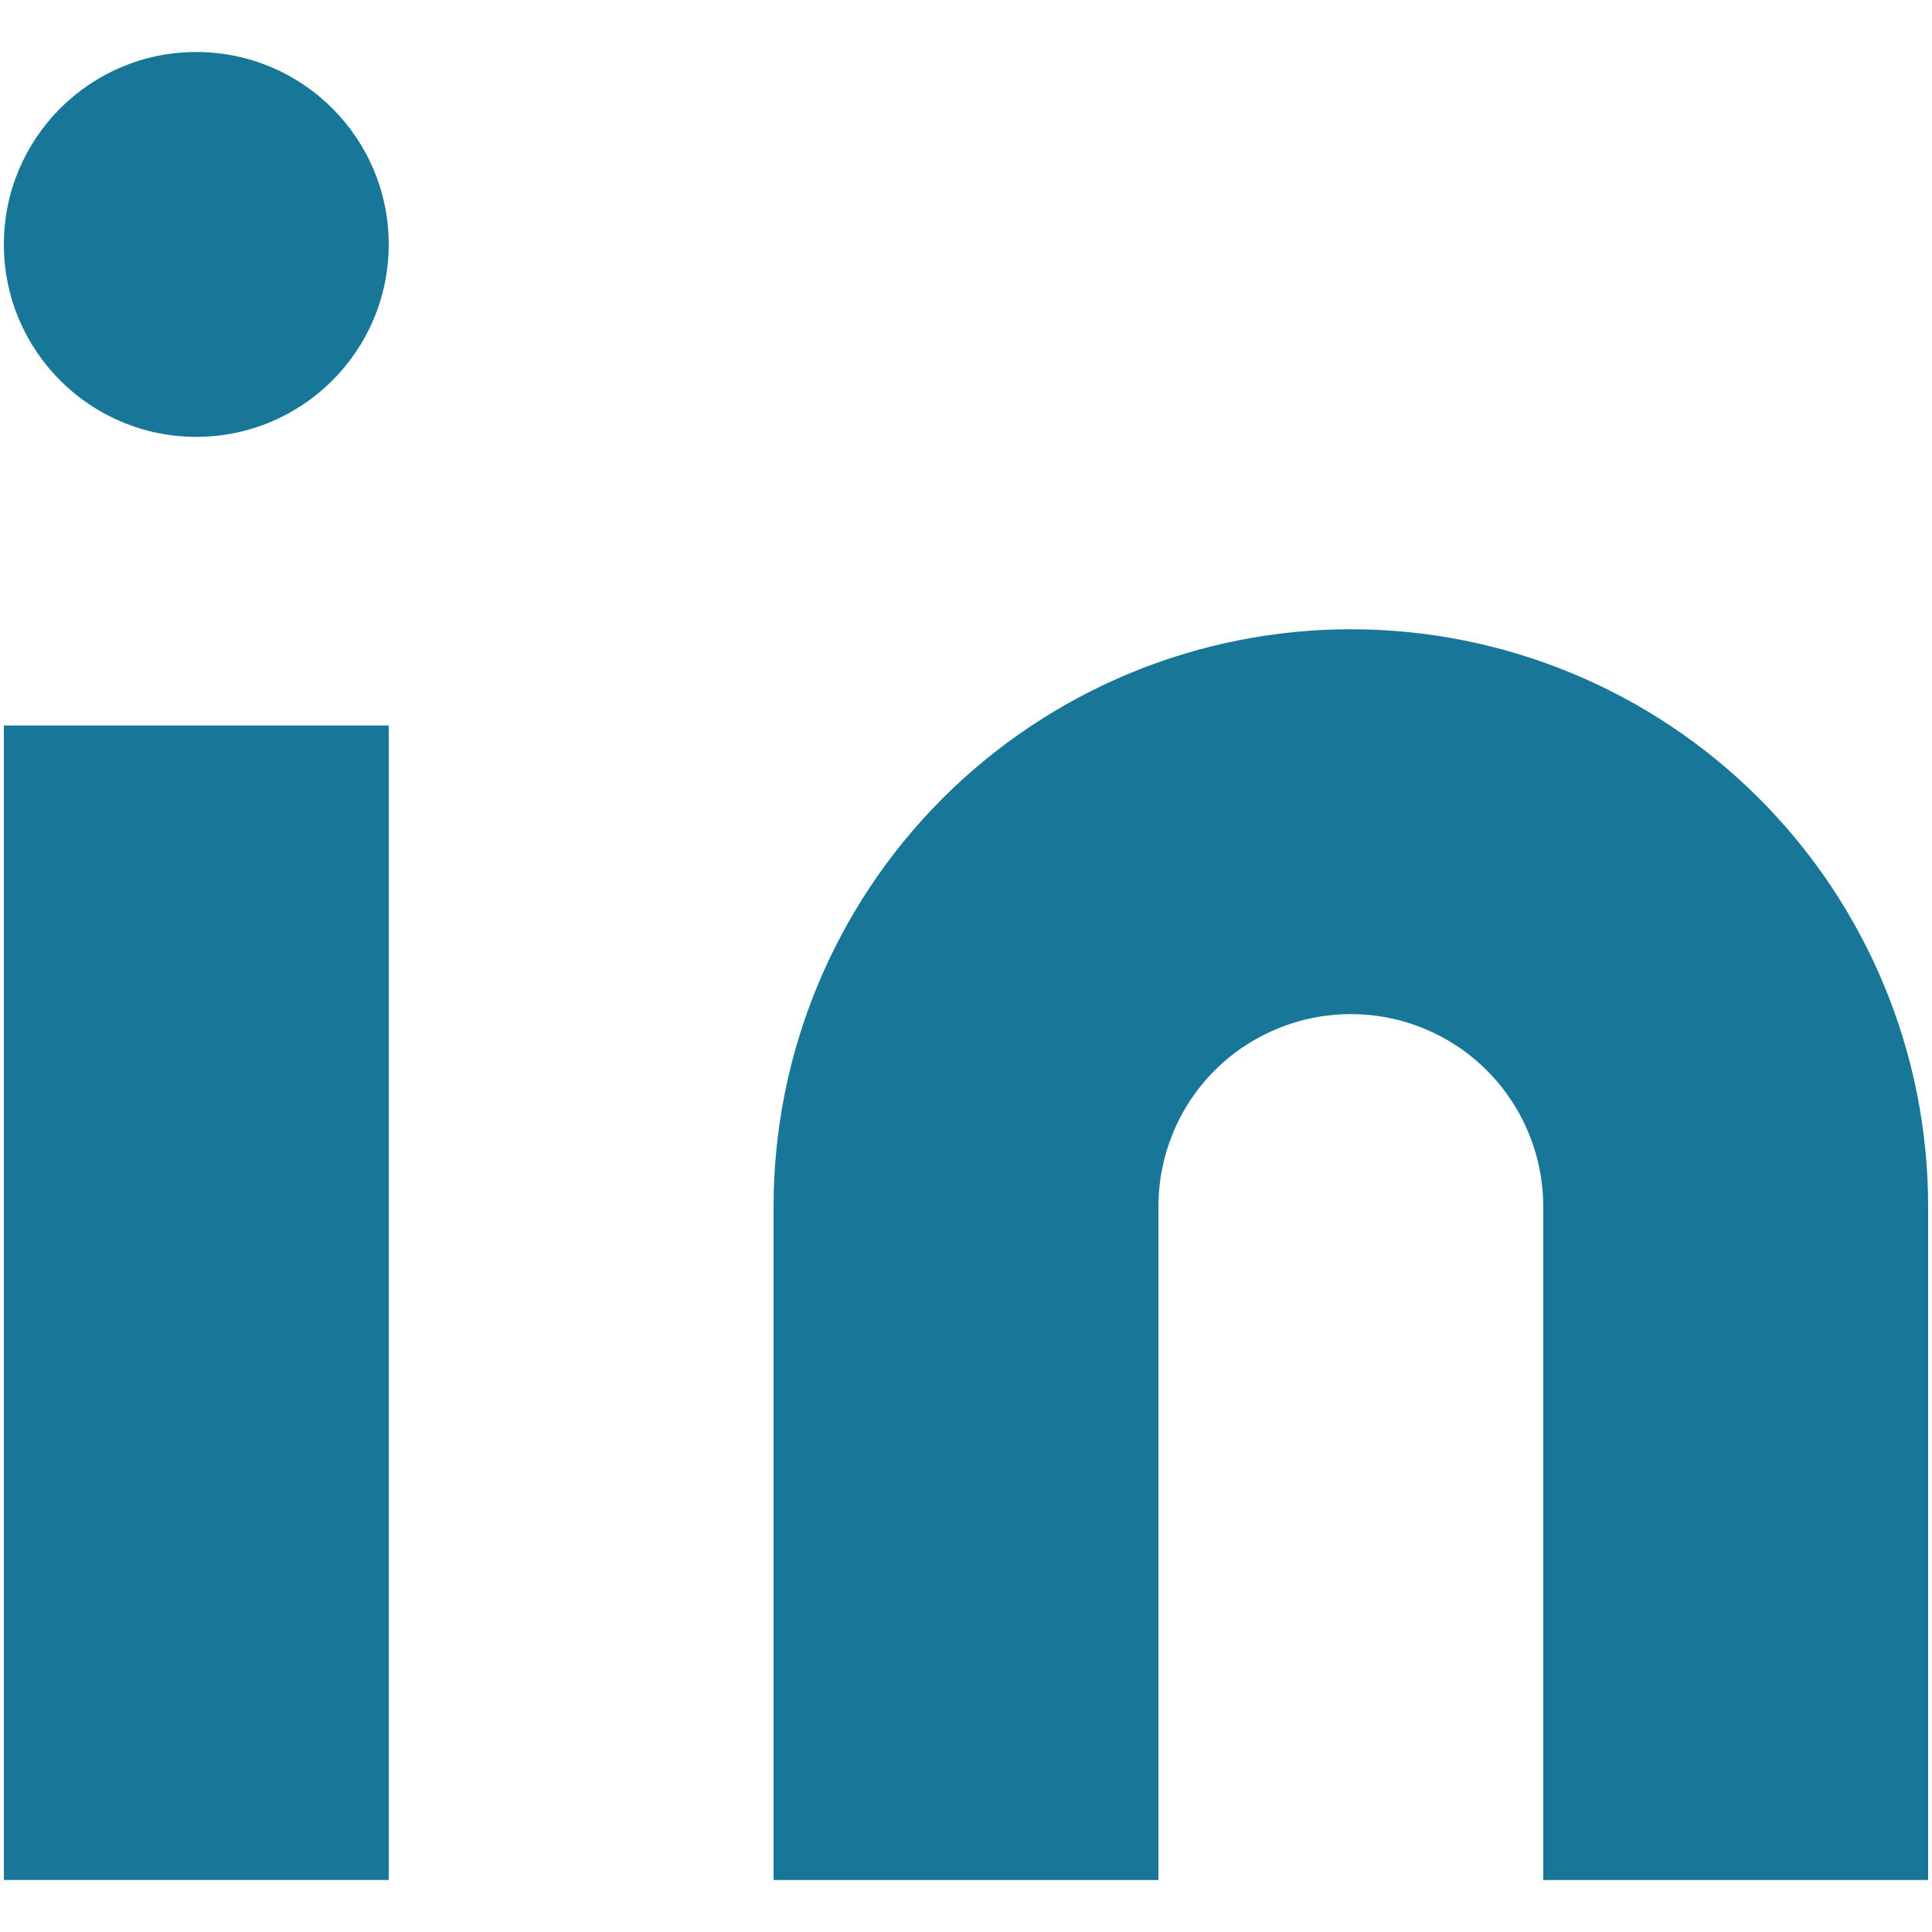
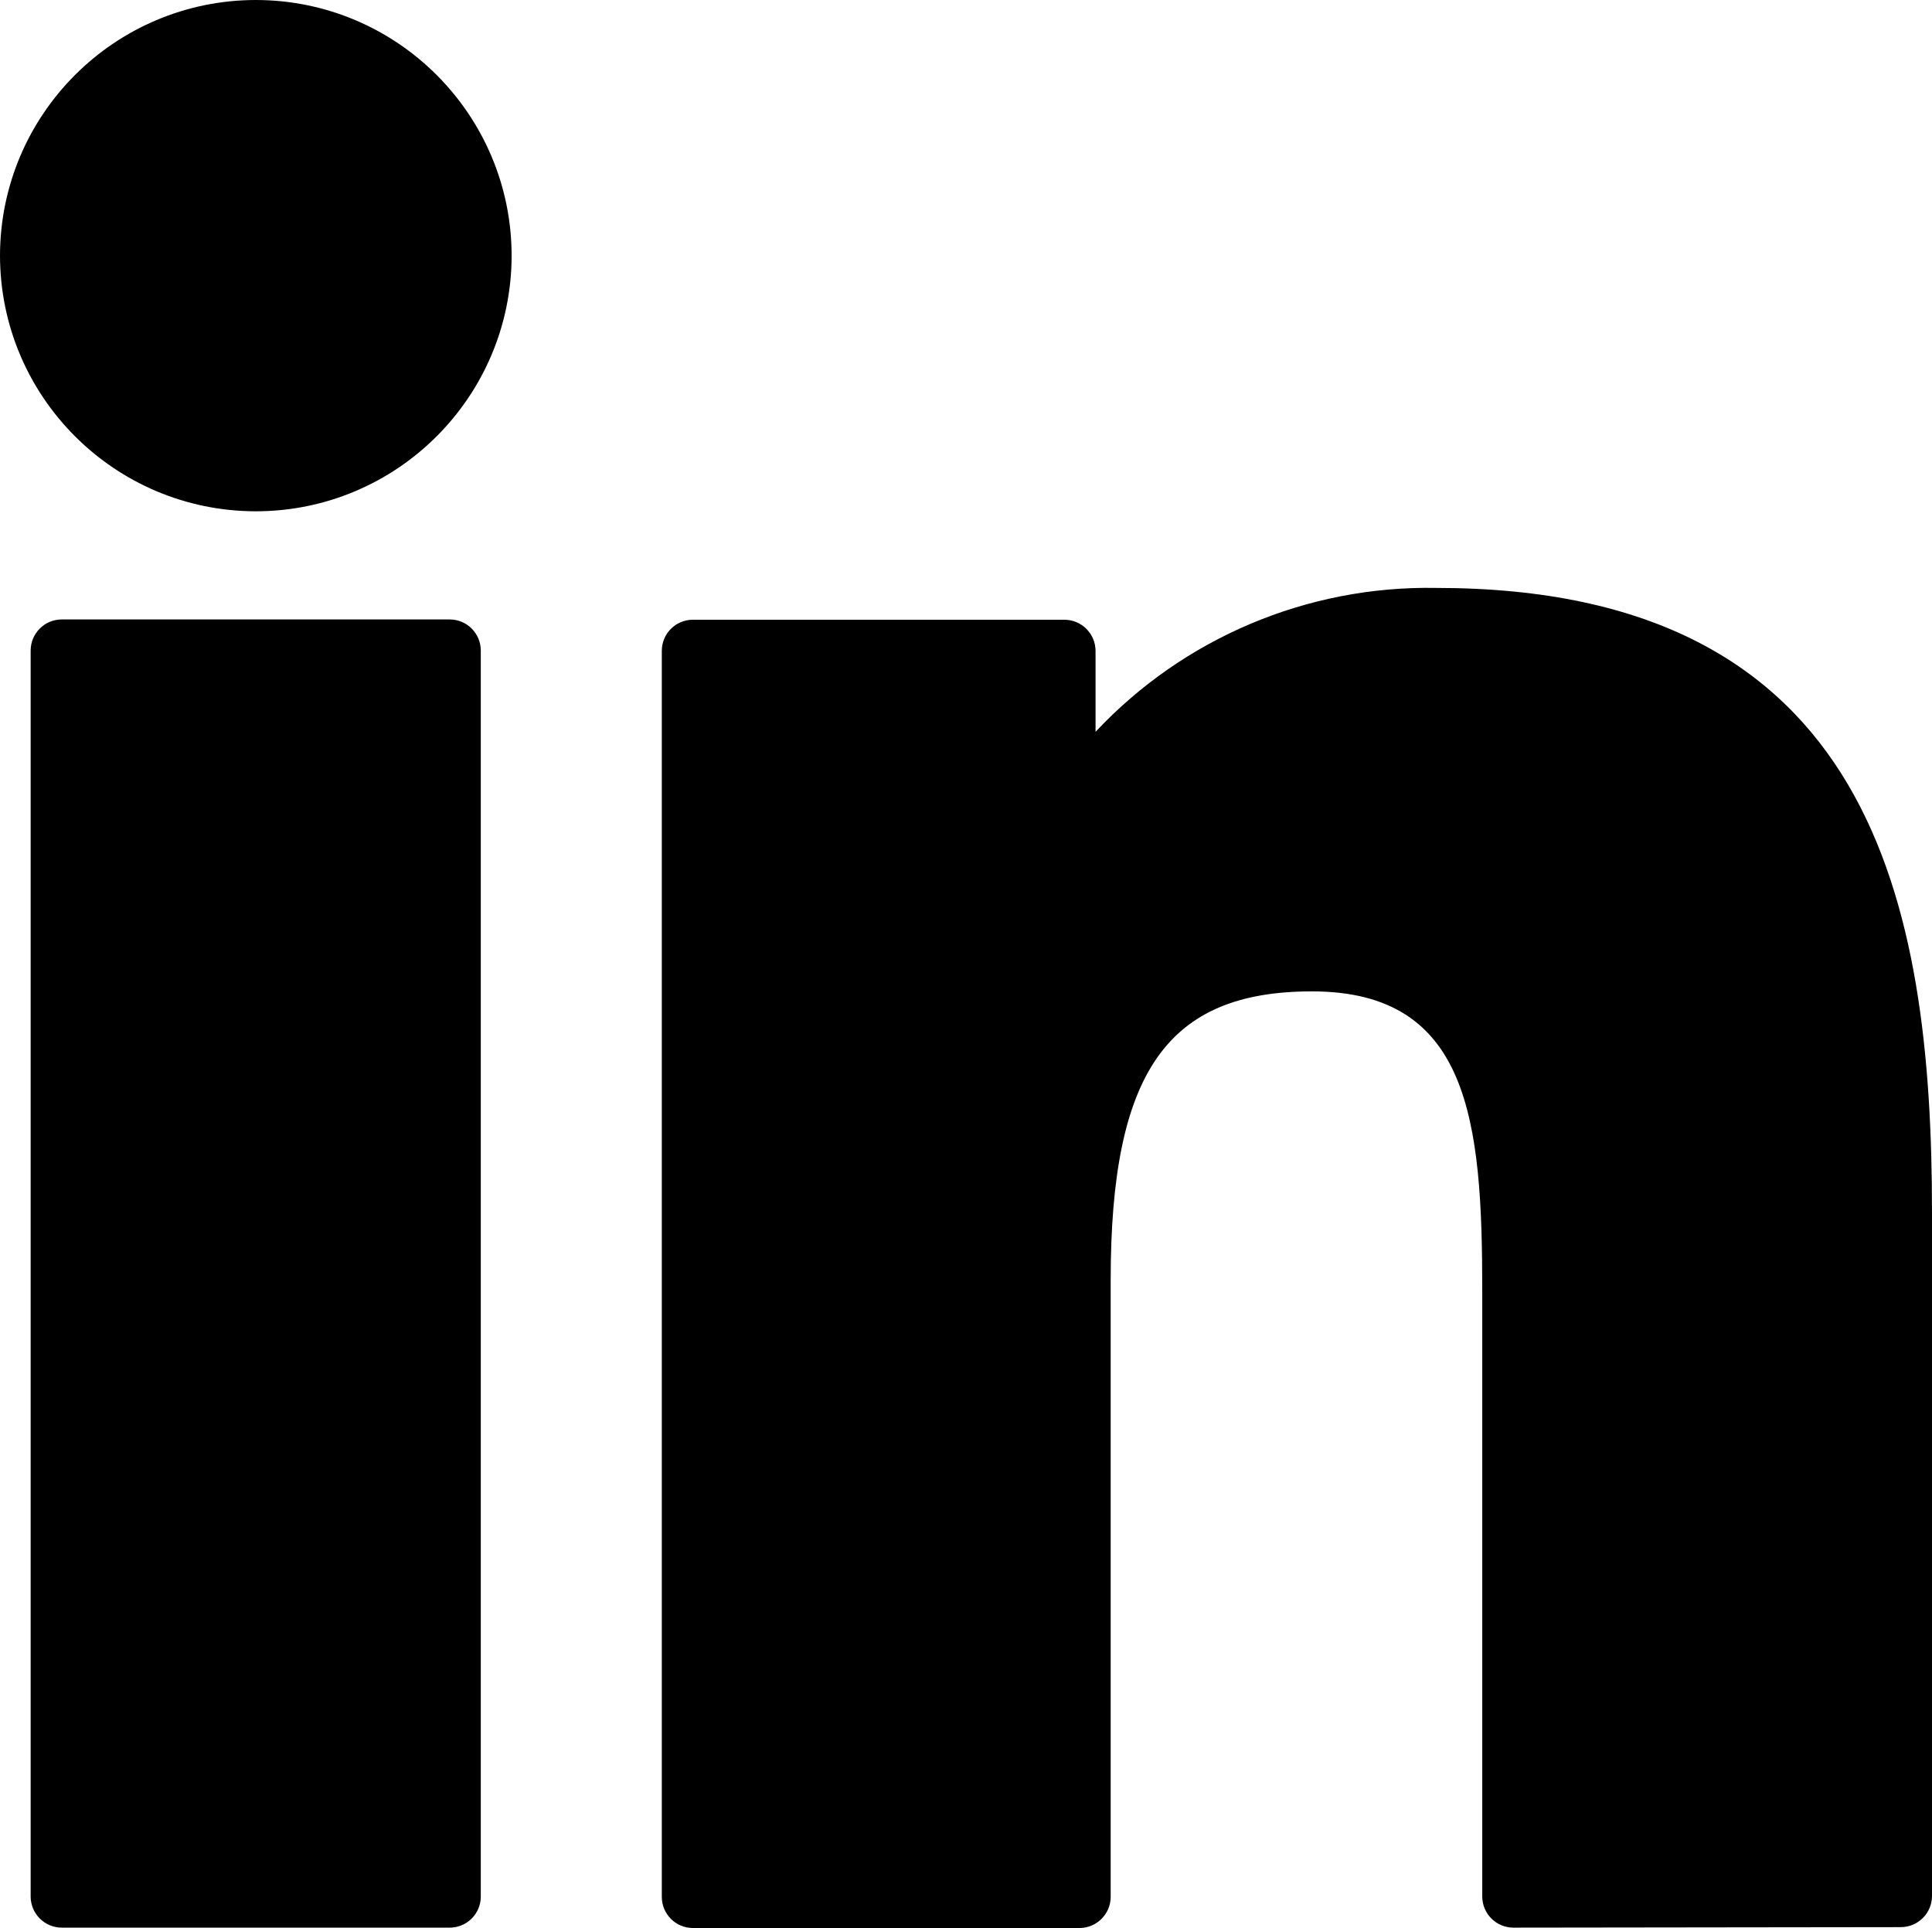
- <svg xmlns="http://www.w3.org/2000/svg" version="1.1" x="0px" y="0px" width="500px" height="500px" viewBox="0 0 500 500" enable-background="new 0 0 500 500" xml:space="preserve">
-   <g>
-     <path fill="#187798" d="M455.232,206.604c-28.01-28.011-66-43.753-105.625-43.753c-39.623,0-77.613,15.742-105.654,43.753   C215.941,234.63,200.2,272.62,200.2,312.229v174.312h99.601V312.229c0-13.188,5.223-25.852,14.56-35.203   c9.337-9.337,22.03-14.574,35.247-14.574c13.189,0,25.852,5.237,35.189,14.574c9.337,9.352,14.589,22.016,14.589,35.203v174.312   H499V312.229C499,272.62,483.244,234.63,455.232,206.604z" />
-     <rect x="1" y="187.756" fill="#187798" width="99.601" height="298.785" />
-     <path fill="#187798" d="M50.793,13.459C23.292,13.459,1,35.751,1,63.252c0,27.515,22.292,49.807,49.793,49.807   c27.5,0,49.808-22.292,49.808-49.807C100.601,35.751,78.293,13.459,50.793,13.459z" />
-   </g>
+ <svg xmlns="http://www.w3.org/2000/svg" viewBox="0 0 20.044 20">
+   <path d="M15.7-6080a.323.323,0,0,1-.322-.324v-6.285c0-1.76-.131-3.105-1.767-3.105-1.5,0-2.088.839-2.088,2.994v6.4a.324.324,0,0,1-.324.324H7.188a.323.323,0,0,1-.322-.324v-12.926a.323.323,0,0,1,.322-.324h3.854a.324.324,0,0,1,.324.324v.839A4.728,4.728,0,0,1,14.9-6093.9c4.532,0,5.144,3.276,5.144,6.48v7.091a.324.324,0,0,1-.324.324ZM.642-6080a.323.323,0,0,1-.324-.323v-12.928a.323.323,0,0,1,.324-.322H4.666a.323.323,0,0,1,.322.322v12.928a.322.322,0,0,1-.322.323ZM0-6097.348A2.657,2.657,0,0,1,2.656-6100a2.656,2.656,0,0,1,2.652,2.652,2.656,2.656,0,0,1-2.652,2.653A2.657,2.657,0,0,1,0-6097.348Z" transform="translate(0 6100)" />
</svg>
